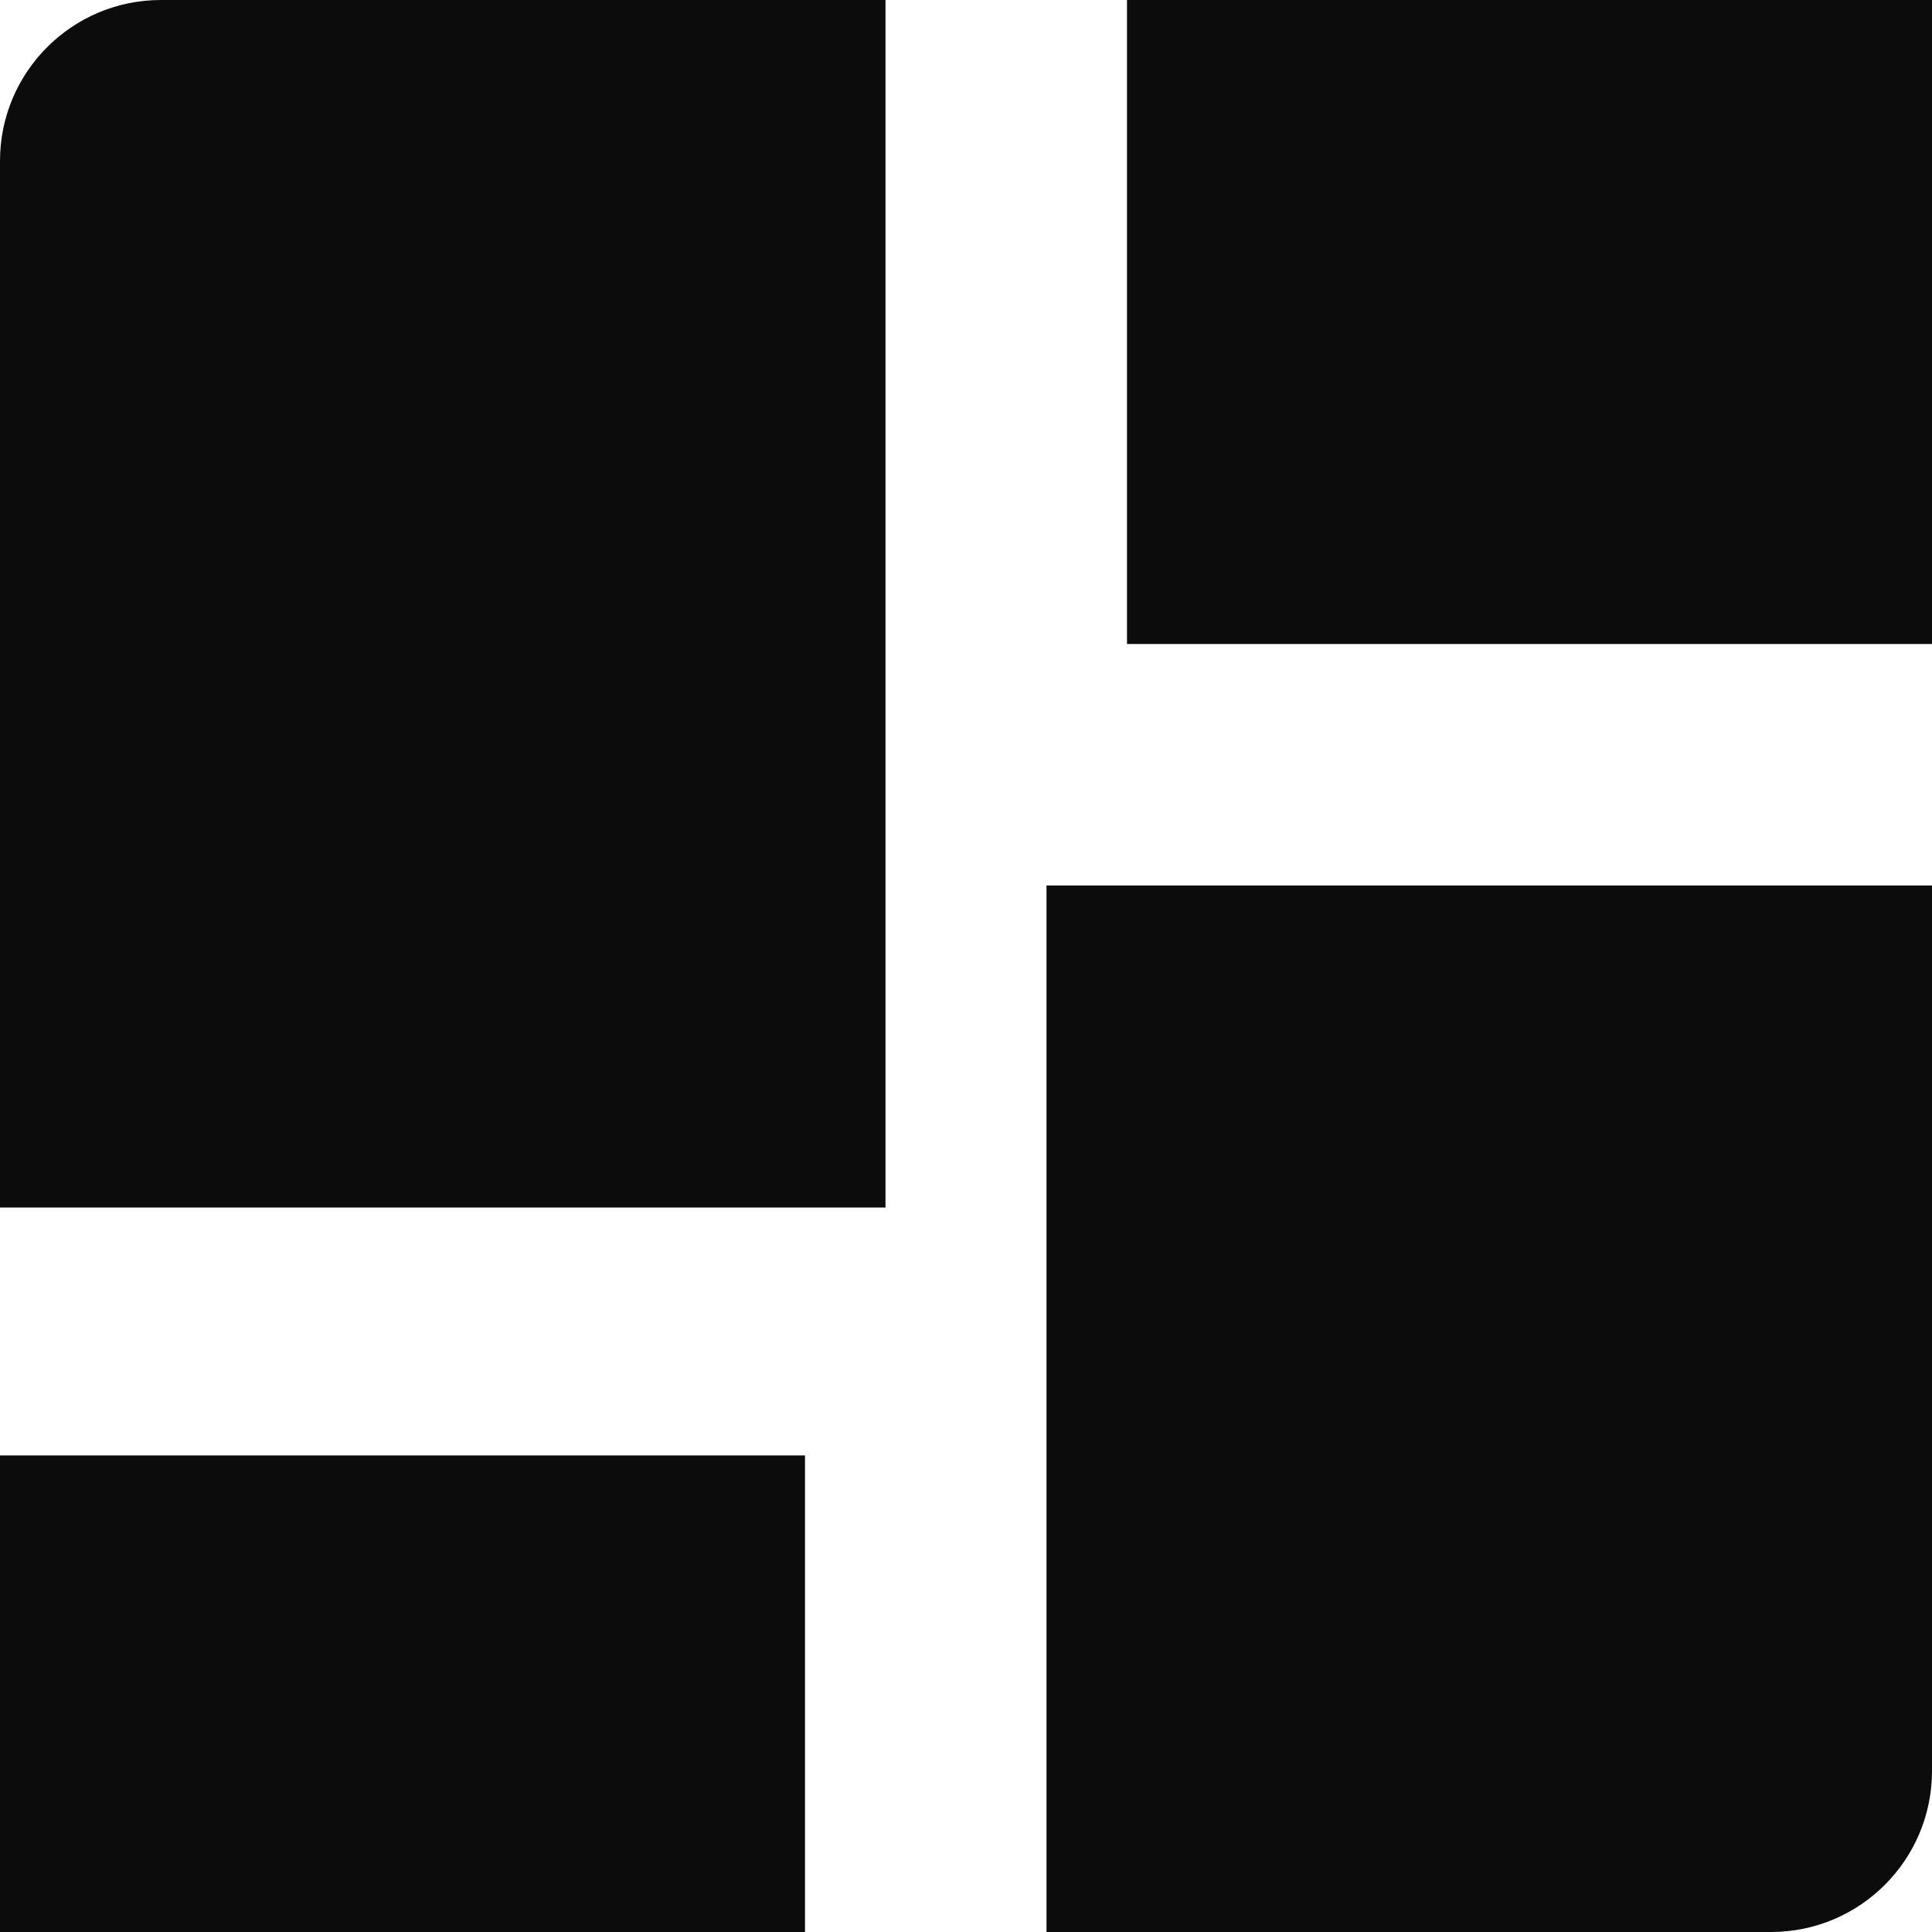
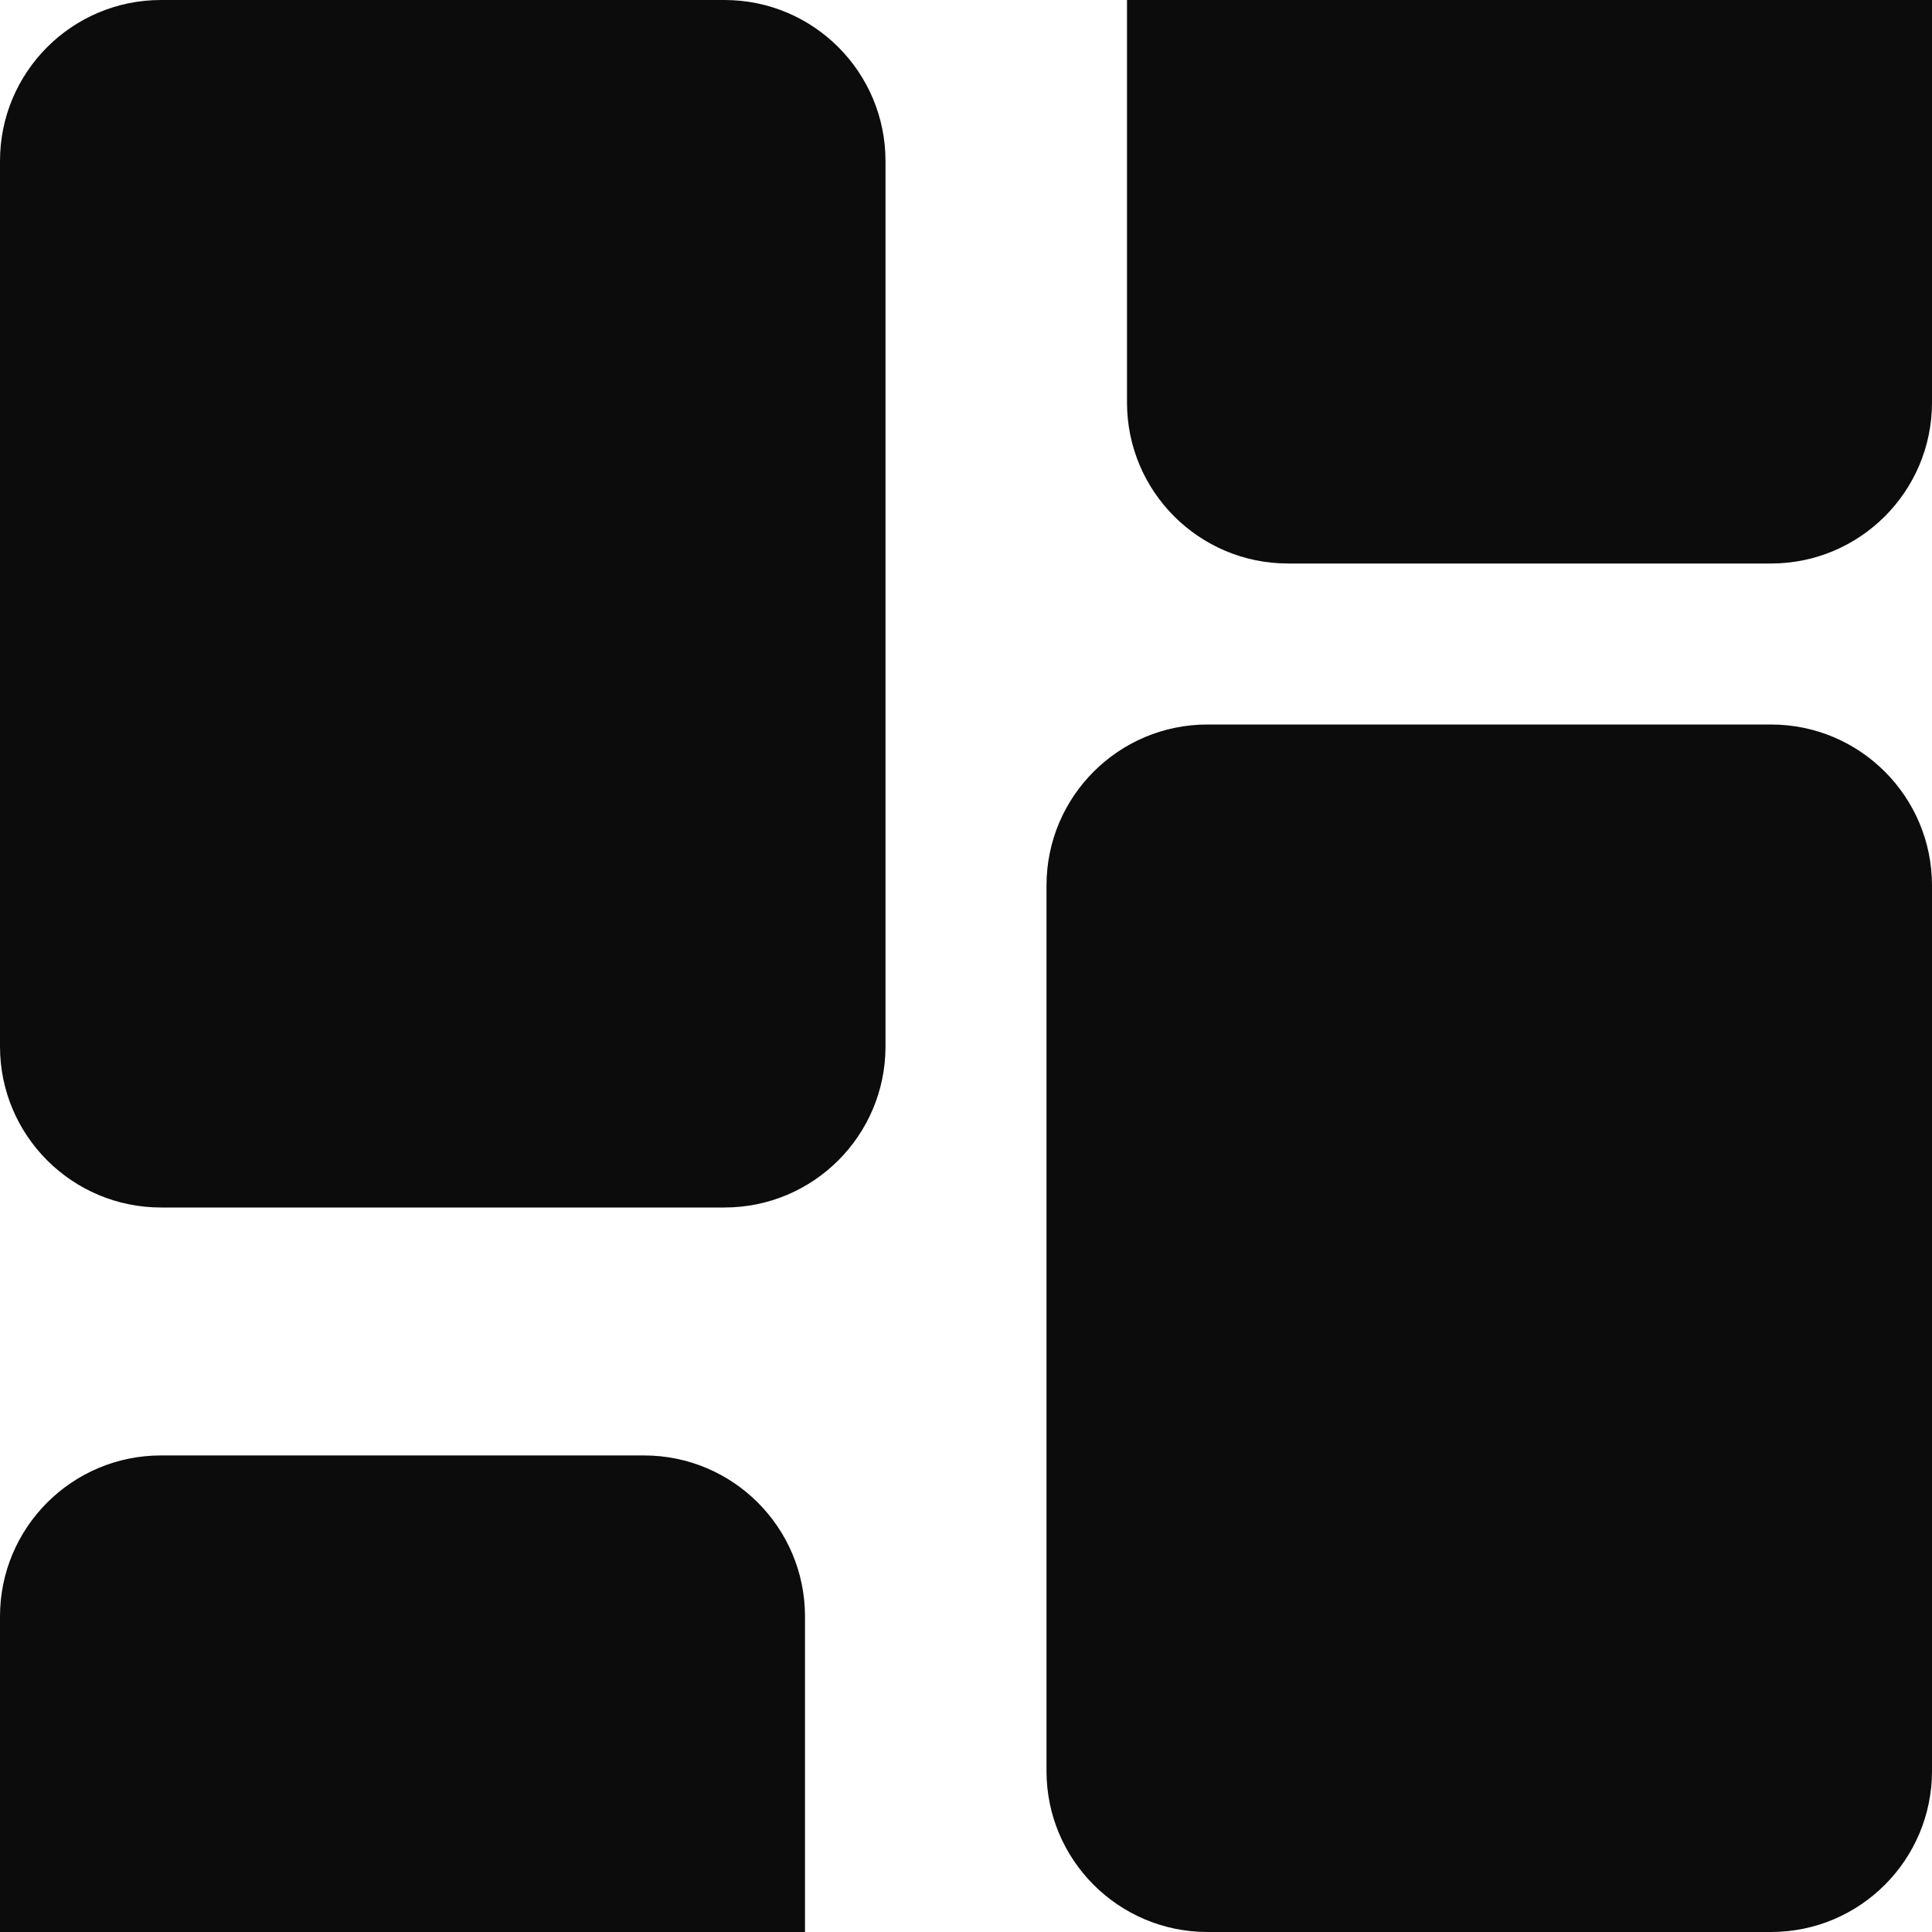
<svg xmlns="http://www.w3.org/2000/svg" width="24" height="24" viewBox="0 0 24 24">
  <defs>
    <style>.a{fill:#0c0c0c;}</style>
  </defs>
-   <path class="a" d="M2,0h9a0,0,0,0,1,0,0V15a0,0,0,0,1,0,0H0a0,0,0,0,1,0,0V2A2,2,0,0,1,2,0Z" />
-   <rect class="a" y="18.08" width="10" height="5.92" />
-   <path class="a" d="M15,11h9a0,0,0,0,1,0,0V24a0,0,0,0,1,0,0H13a0,0,0,0,1,0,0V13A2,2,0,0,1,15,11Z" transform="translate(37 35) rotate(180)" />
-   <rect class="a" x="14" width="10" height="8" transform="translate(38 8) rotate(180)" />
+   <rect class="a" width="11" height="15" rx="2" />
+   <path class="a" d="M2,18.08H8a2,2,0,0,1,2,2V24a0,0,0,0,1,0,0H0a0,0,0,0,1,0,0V20.08A2,2,0,0,1,2,18.08Z" />
+   <rect class="a" x="13" y="9" width="11" height="15" rx="2" transform="translate(37 33) rotate(180)" />
+   <path class="a" d="M16,0h6a2,2,0,0,1,2,2V7a0,0,0,0,1,0,0H14a0,0,0,0,1,0,0V2A2,2,0,0,1,16,0Z" transform="translate(38 7) rotate(180)" />
</svg>
